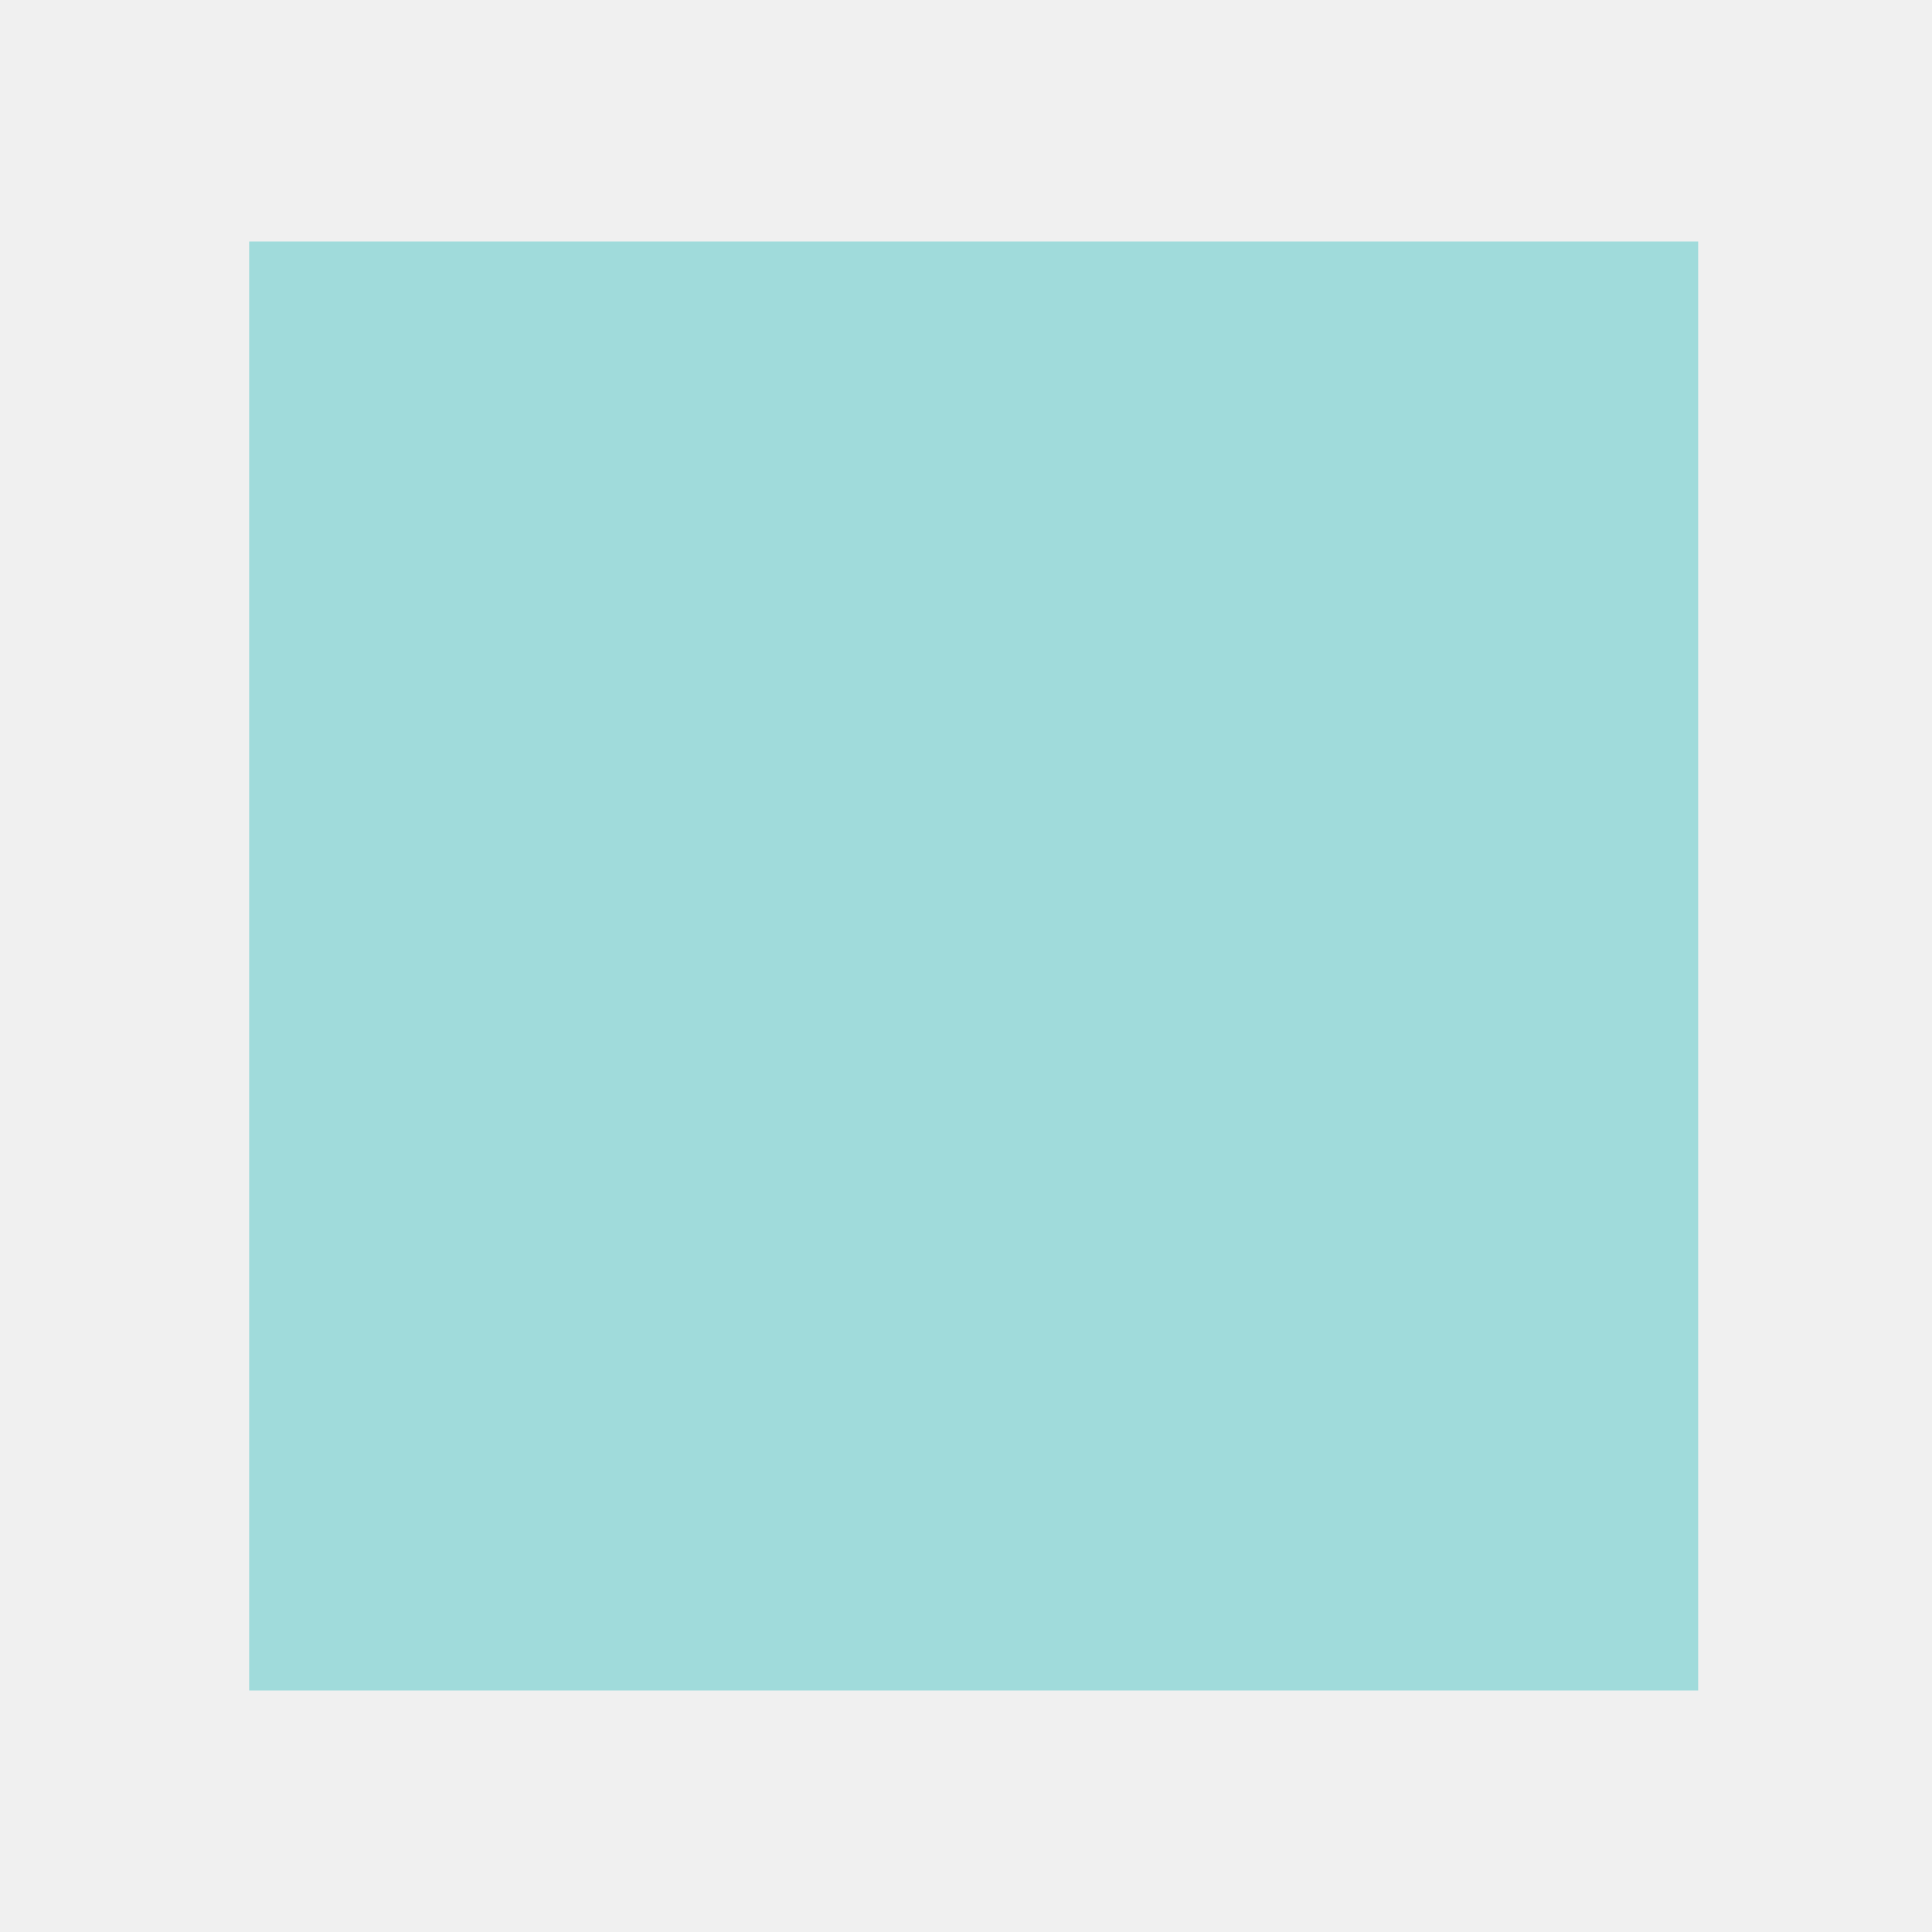
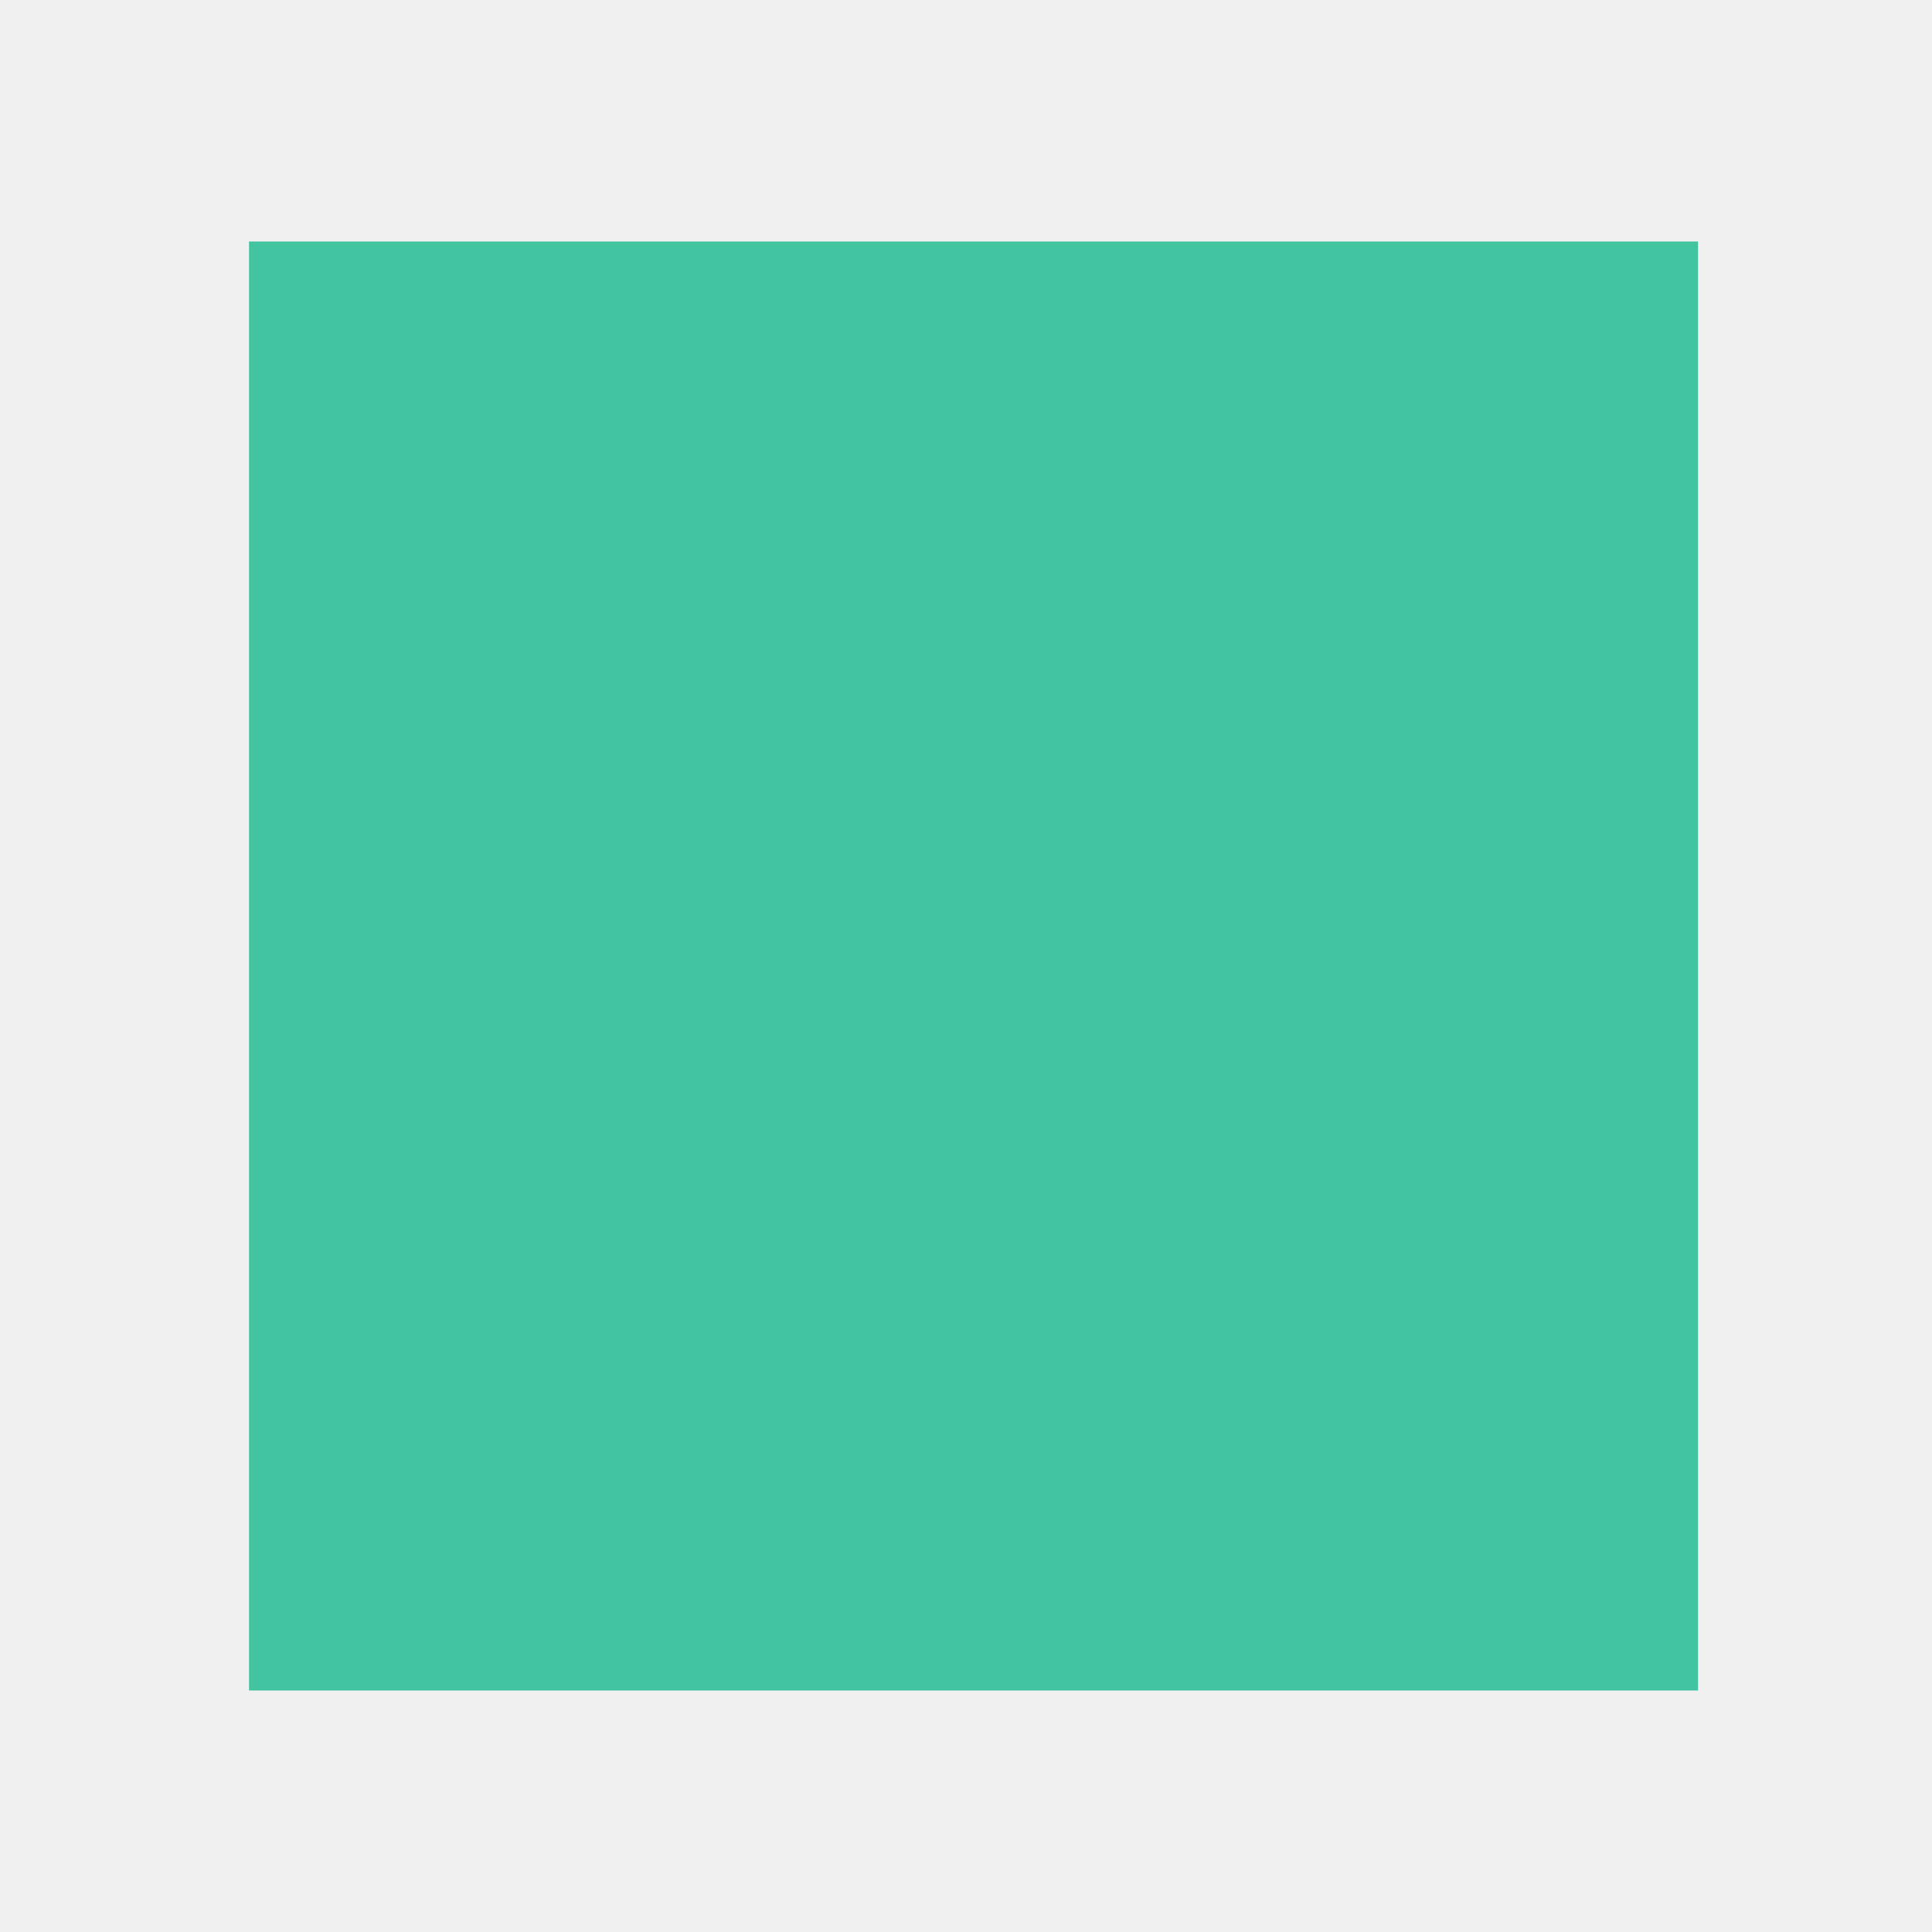
<svg xmlns="http://www.w3.org/2000/svg" xmlns:xlink="http://www.w3.org/1999/xlink" version="1.1" x="0px" y="0px" viewBox="0 0 128 128" enable-background="new 0 0 128 128" xml:space="preserve">
  <symbol id="Deleted_Symbol_2_1_" viewBox="-6 -5.3 12 12">
    <g>
      <path fill="#FFFFFF" d="M-4-4.8c-0.8,0-1.5,0.7-1.5,1.5v8c0,0.8,0.7,1.5,1.5,1.5h8c0.8,0,1.5-0.7,1.5-1.5v-8    c0-0.8-0.7-1.5-1.5-1.5H-4z" />
      <path fill="#CFD1D2" d="M4,5.7c0.6,0,1-0.4,1-1v-8c0-0.6-0.4-1-1-1h-8c-0.6,0-1,0.4-1,1v8c0,0.6,0.4,1,1,1H4 M4,6.7h-8    c-1.1,0-2-0.9-2-2v-8c0-1.1,0.9-2,2-2h8c1.1,0,2,0.9,2,2v8C6,5.8,5.1,6.7,4,6.7L4,6.7z" />
    </g>
  </symbol>
  <g id="Layer_1">
    <g id="Checkbox_-_checked">
      <g id="Deleted_Symbol_2">
		</g>
    </g>
    <g id="radio_button_Selected_2">
	</g>
    <g id="small_help">
	</g>
    <g>
      <defs>
        <rect id="SVGID_59_" x="0.5" y="0" width="128" height="128" />
      </defs>
      <clipPath id="SVGID_2_">
        <use xlink:href="#SVGID_59_" overflow="visible" />
      </clipPath>
      <g id="XMLID_4_" clip-path="url(#SVGID_2_)">
-         <rect x="16.5" y="16" fill="#A0DBDB" width="96" height="96" />
+         <rect x="16.5" y="16" fill="#41C49F" width="96" height="96" />
      </g>
    </g>
    <g id="plot_icon">
	</g>
  </g>
  <g id="Layer_7">
</g>
</svg>
